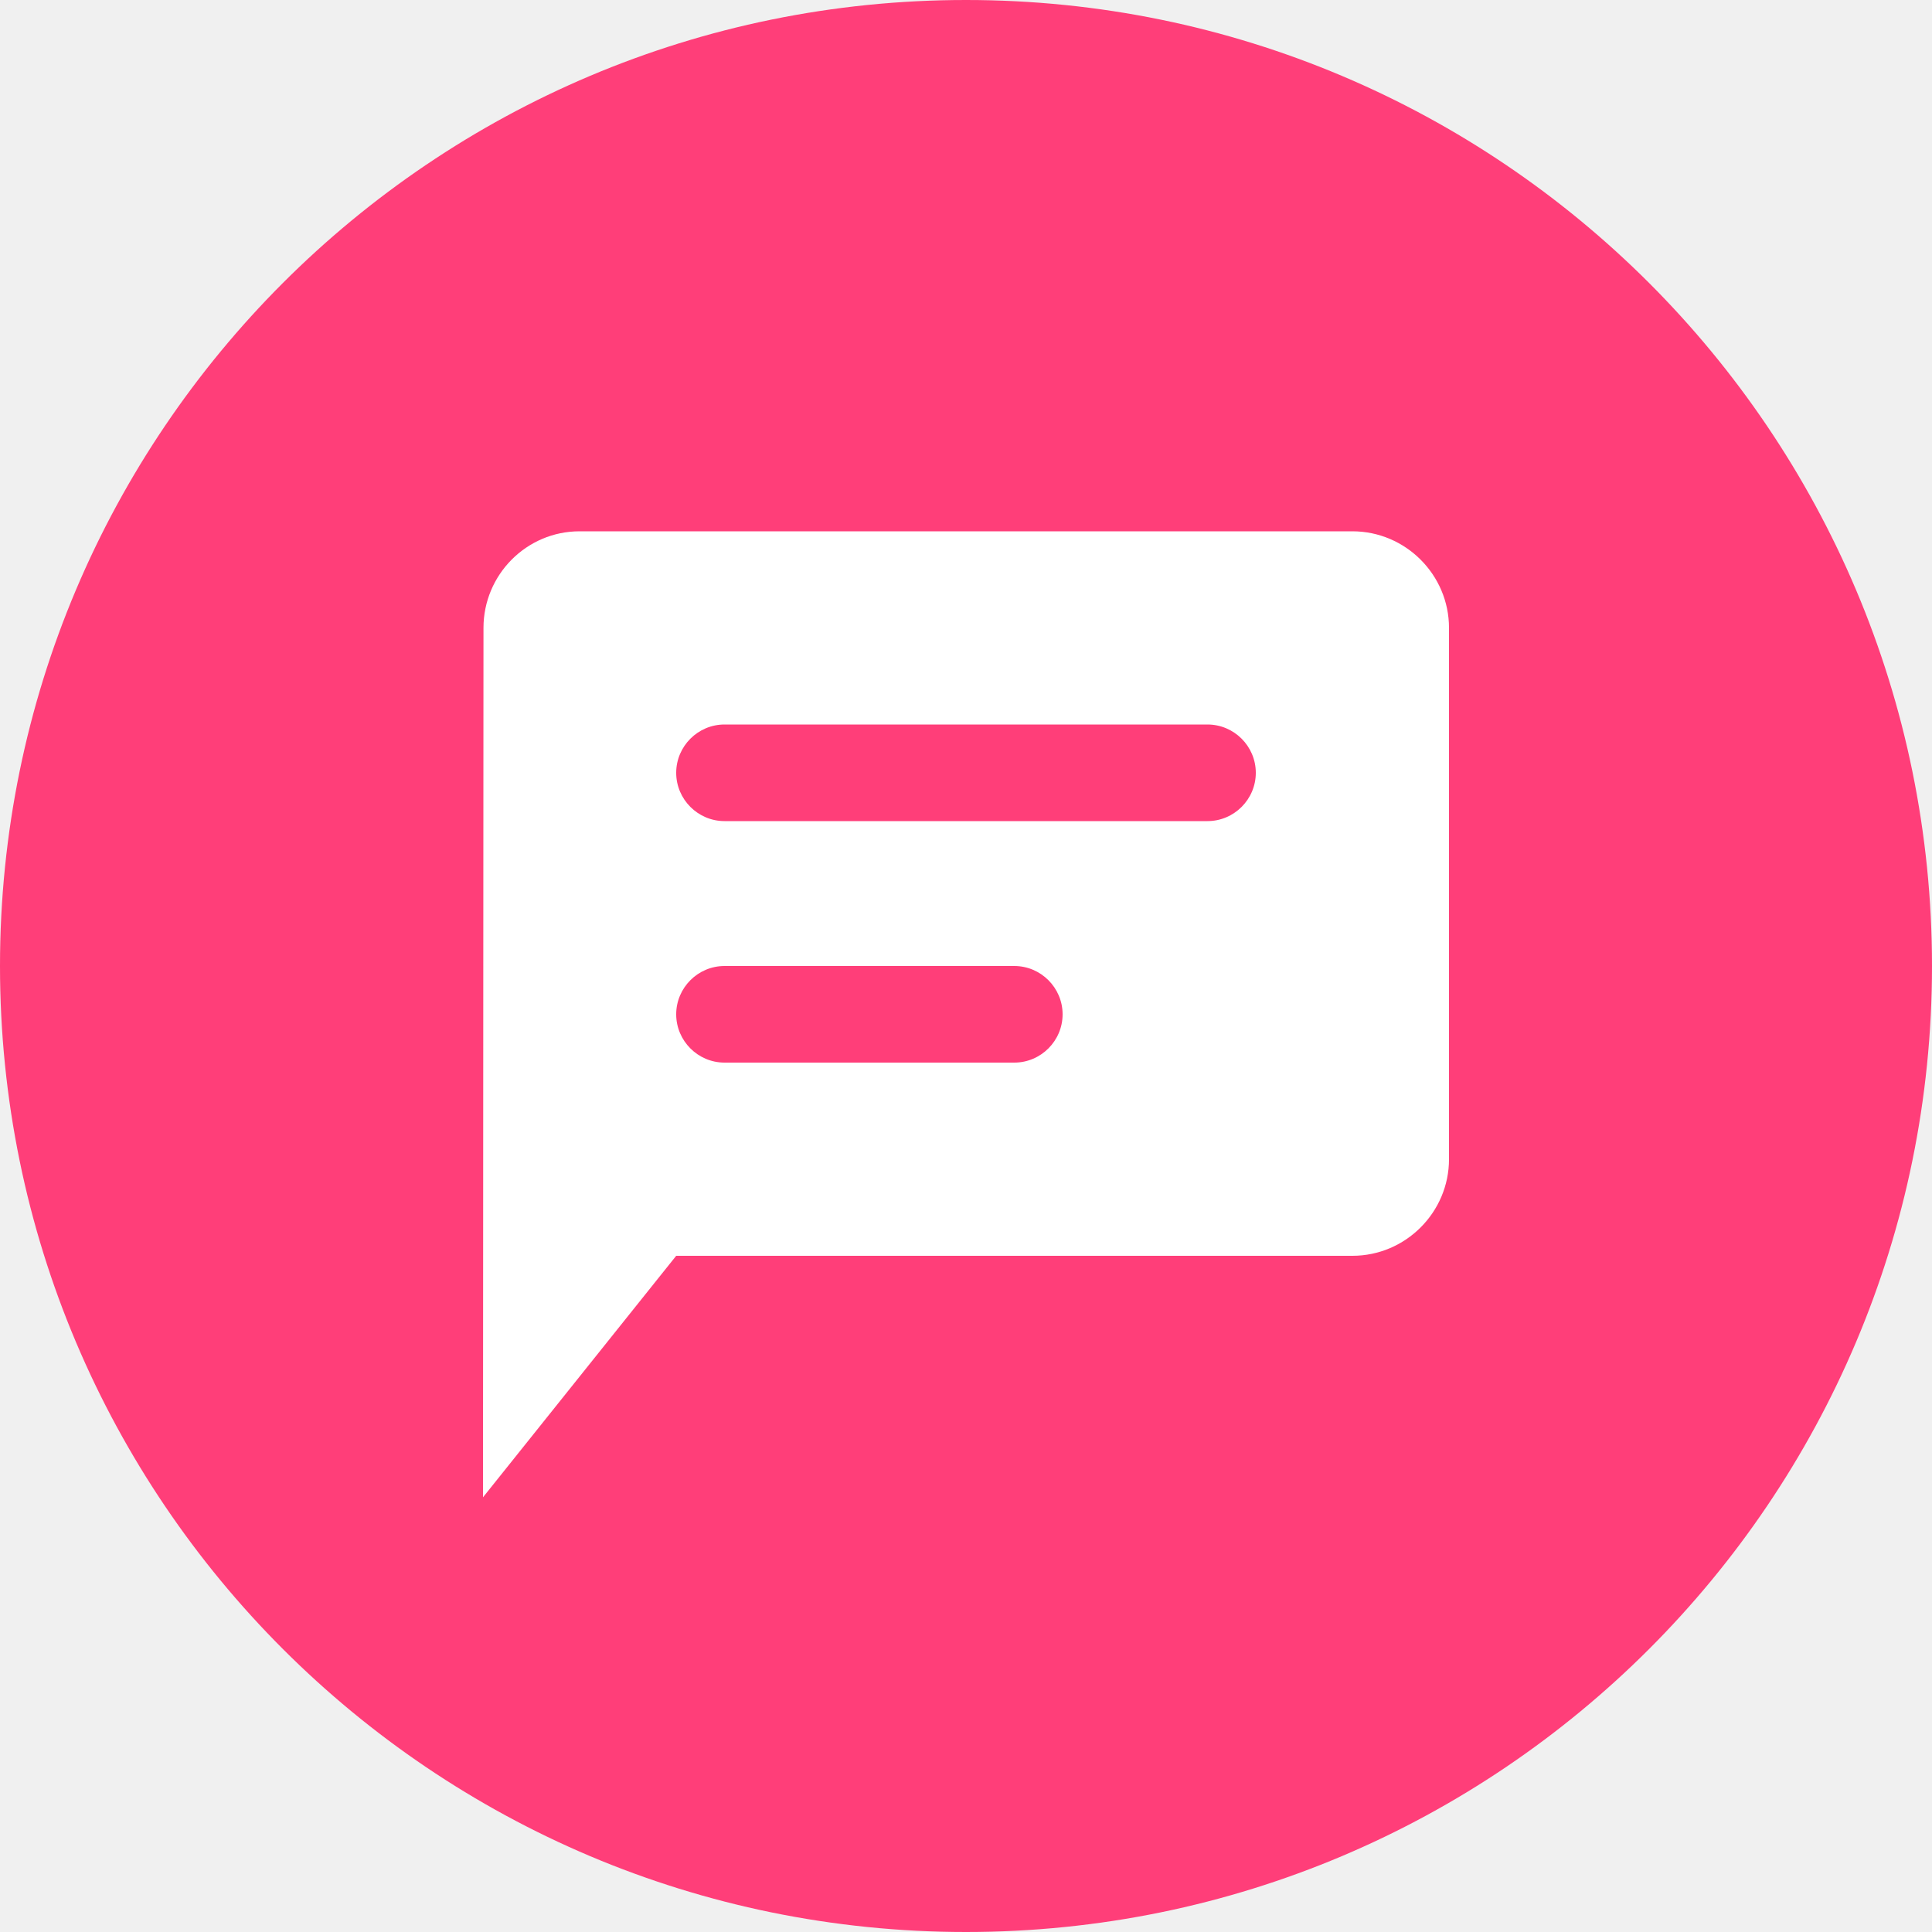
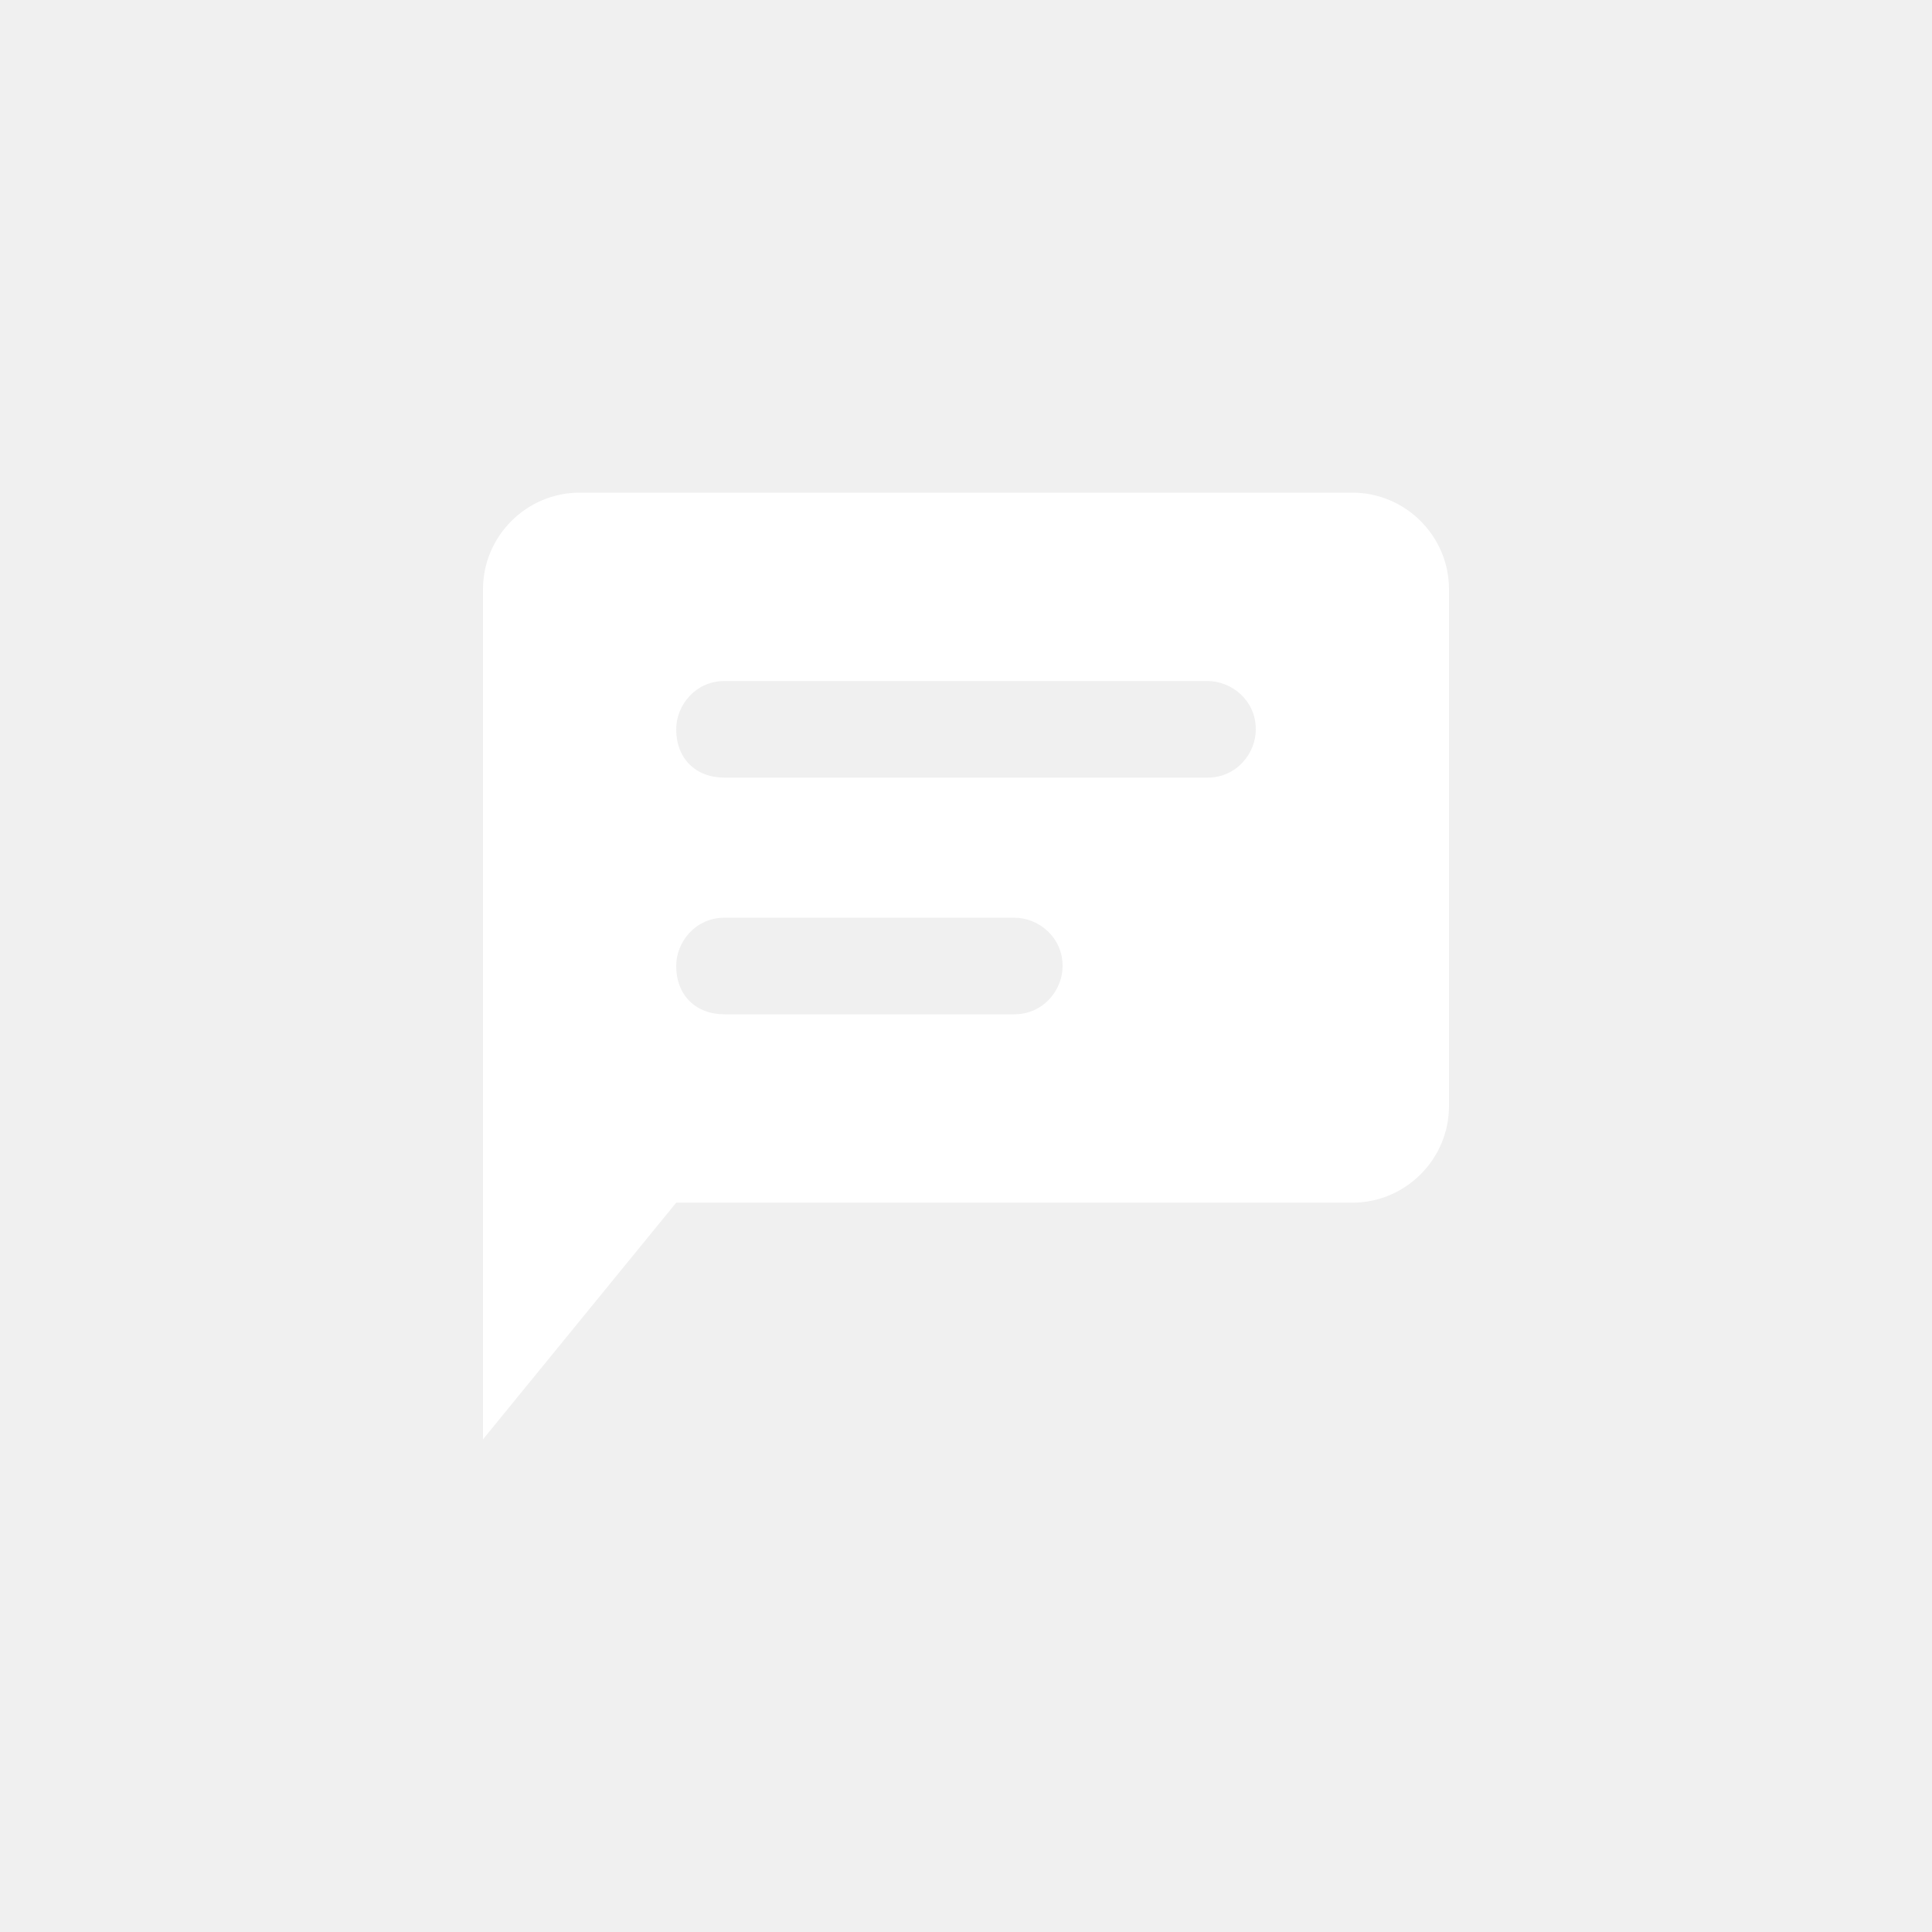
- <svg xmlns="http://www.w3.org/2000/svg" width="40" height="40" viewBox="0 0 40 40" fill="none">
-   <rect width="40" height="40" rx="20" fill="#FF3E79" />
-   <path fill-rule="evenodd" clip-rule="evenodd" d="M28 11H12C10.9 11 10.01 11.9 10.01 13L10 31L14 26H28C29.1 26 30 25.1 30 24V13C30 11.9 29.1 11 28 11ZM21 22H15C14.45 22 14 21.55 14 21C14 20.45 14.45 20 15 20H21C21.55 20 22 20.45 22 21C22 21.55 21.55 22 21 22ZM25 17H15C14.45 17 14 16.55 14 16C14 15.45 14.45 15 15 15H25C25.55 15 26 15.45 26 16C26 16.55 25.55 17 25 17Z" fill="white" />
-   <mask id="mask0_0_1880" style="mask-type:alpha" maskUnits="userSpaceOnUse" x="10" y="11" width="20" height="20">
-     <path fill-rule="evenodd" clip-rule="evenodd" d="M28 11H12C10.9 11 10.01 11.9 10.01 13L10 31L14 26H28C29.1 26 30 25.1 30 24V13C30 11.9 29.1 11 28 11ZM21 22H15C14.45 22 14 21.55 14 21C14 20.45 14.45 20 15 20H21C21.55 20 22 20.45 22 21C22 21.55 21.55 22 21 22ZM25 17H15C14.45 17 14 16.55 14 16C14 15.45 14.45 15 15 15H25C25.55 15 26 15.45 26 16C26 16.55 25.55 17 25 17Z" fill="white" />
-   </mask>
-   <g mask="url(#mask0_0_1880)">
- </g>
+ <svg xmlns="http://www.w3.org/2000/svg" version="1.1" id="Слой_1" x="0px" y="0px" viewBox="0 0 40 40" style="enable-background:new 0 0 40 40;" xml:space="preserve">
+   <style type="text/css">
+ 	.st0{fill-rule:evenodd;clip-rule:evenodd;fill:#FFFFFF;}
+ </style>
+   <path class="st0" d="M28,10.2H12c-1.1,0-2,0.9-2,2v17.6l4-4.9h14c1.1,0,2-0.9,2-2V12.2C30,11.1,29.1,10.2,28,10.2z M21,21h-6  c-0.6,0-1-0.4-1-1c0-0.5,0.4-1,1-1h6c0.5,0,1,0.4,1,1C22,20.5,21.6,21,21,21z M25,16.1H15c-0.6,0-1-0.4-1-1c0-0.5,0.4-1,1-1h10  c0.5,0,1,0.4,1,1C26,15.6,25.6,16.1,25,16.1z" />
</svg>
